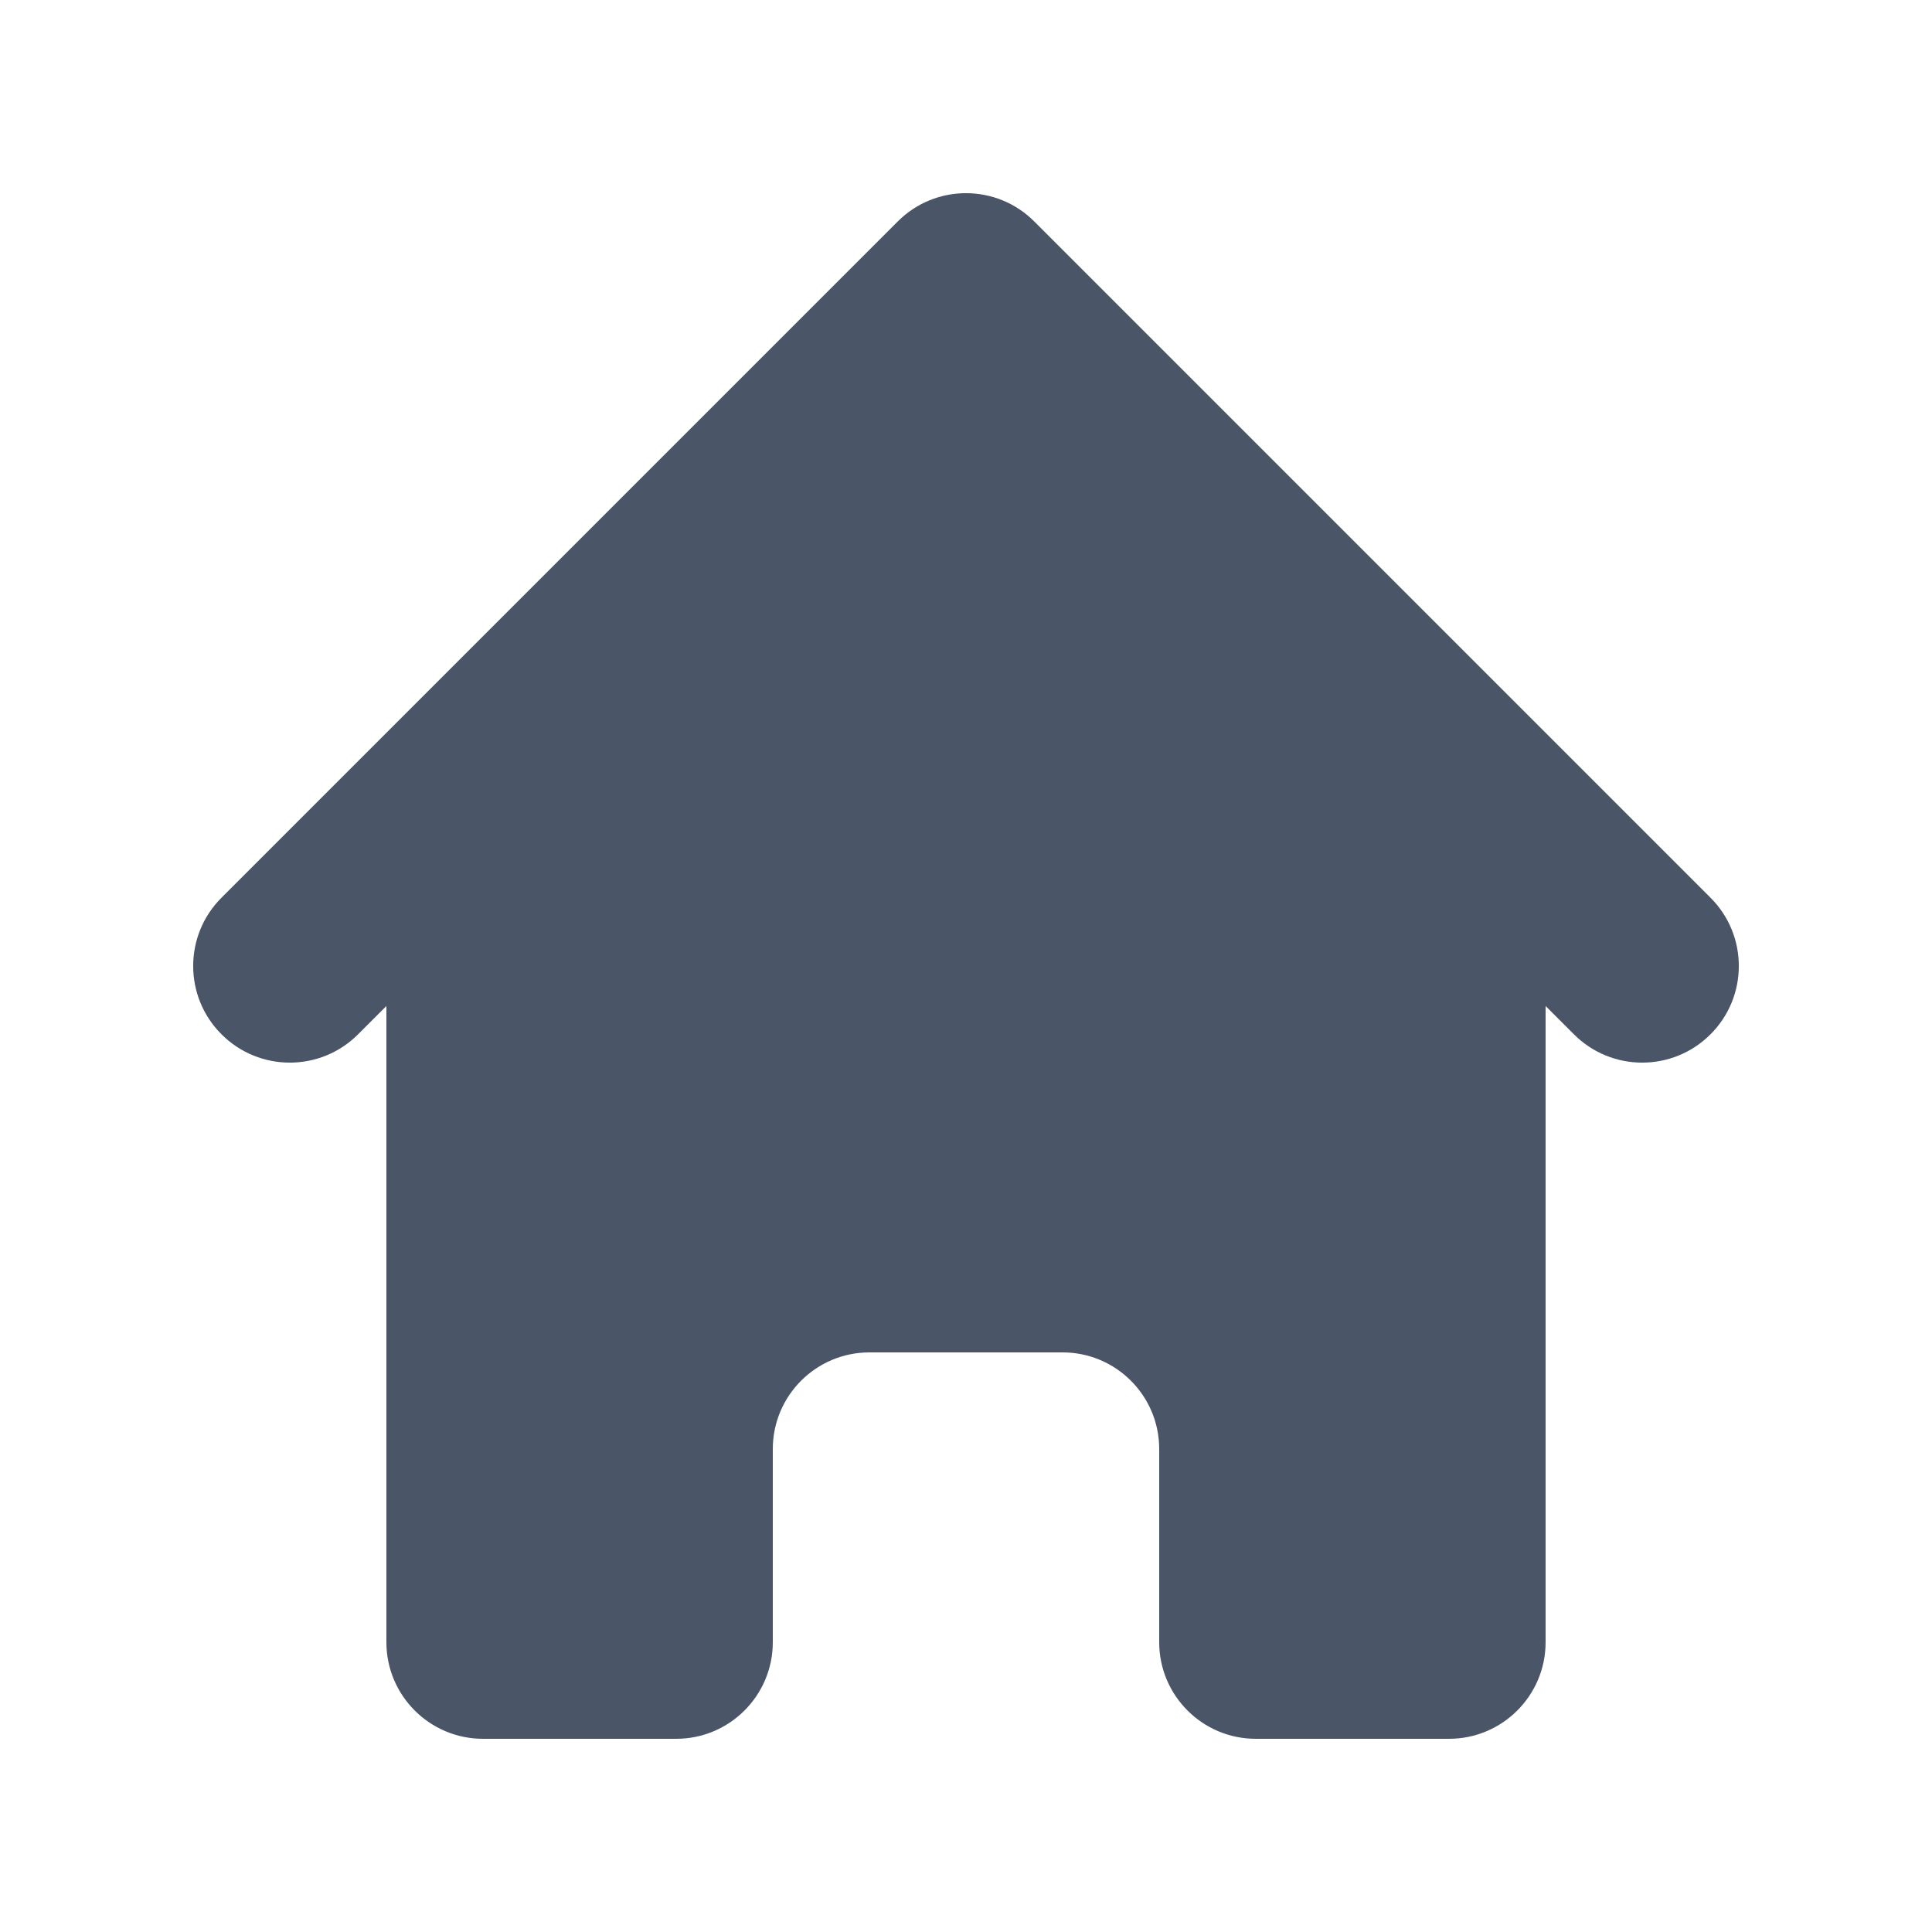
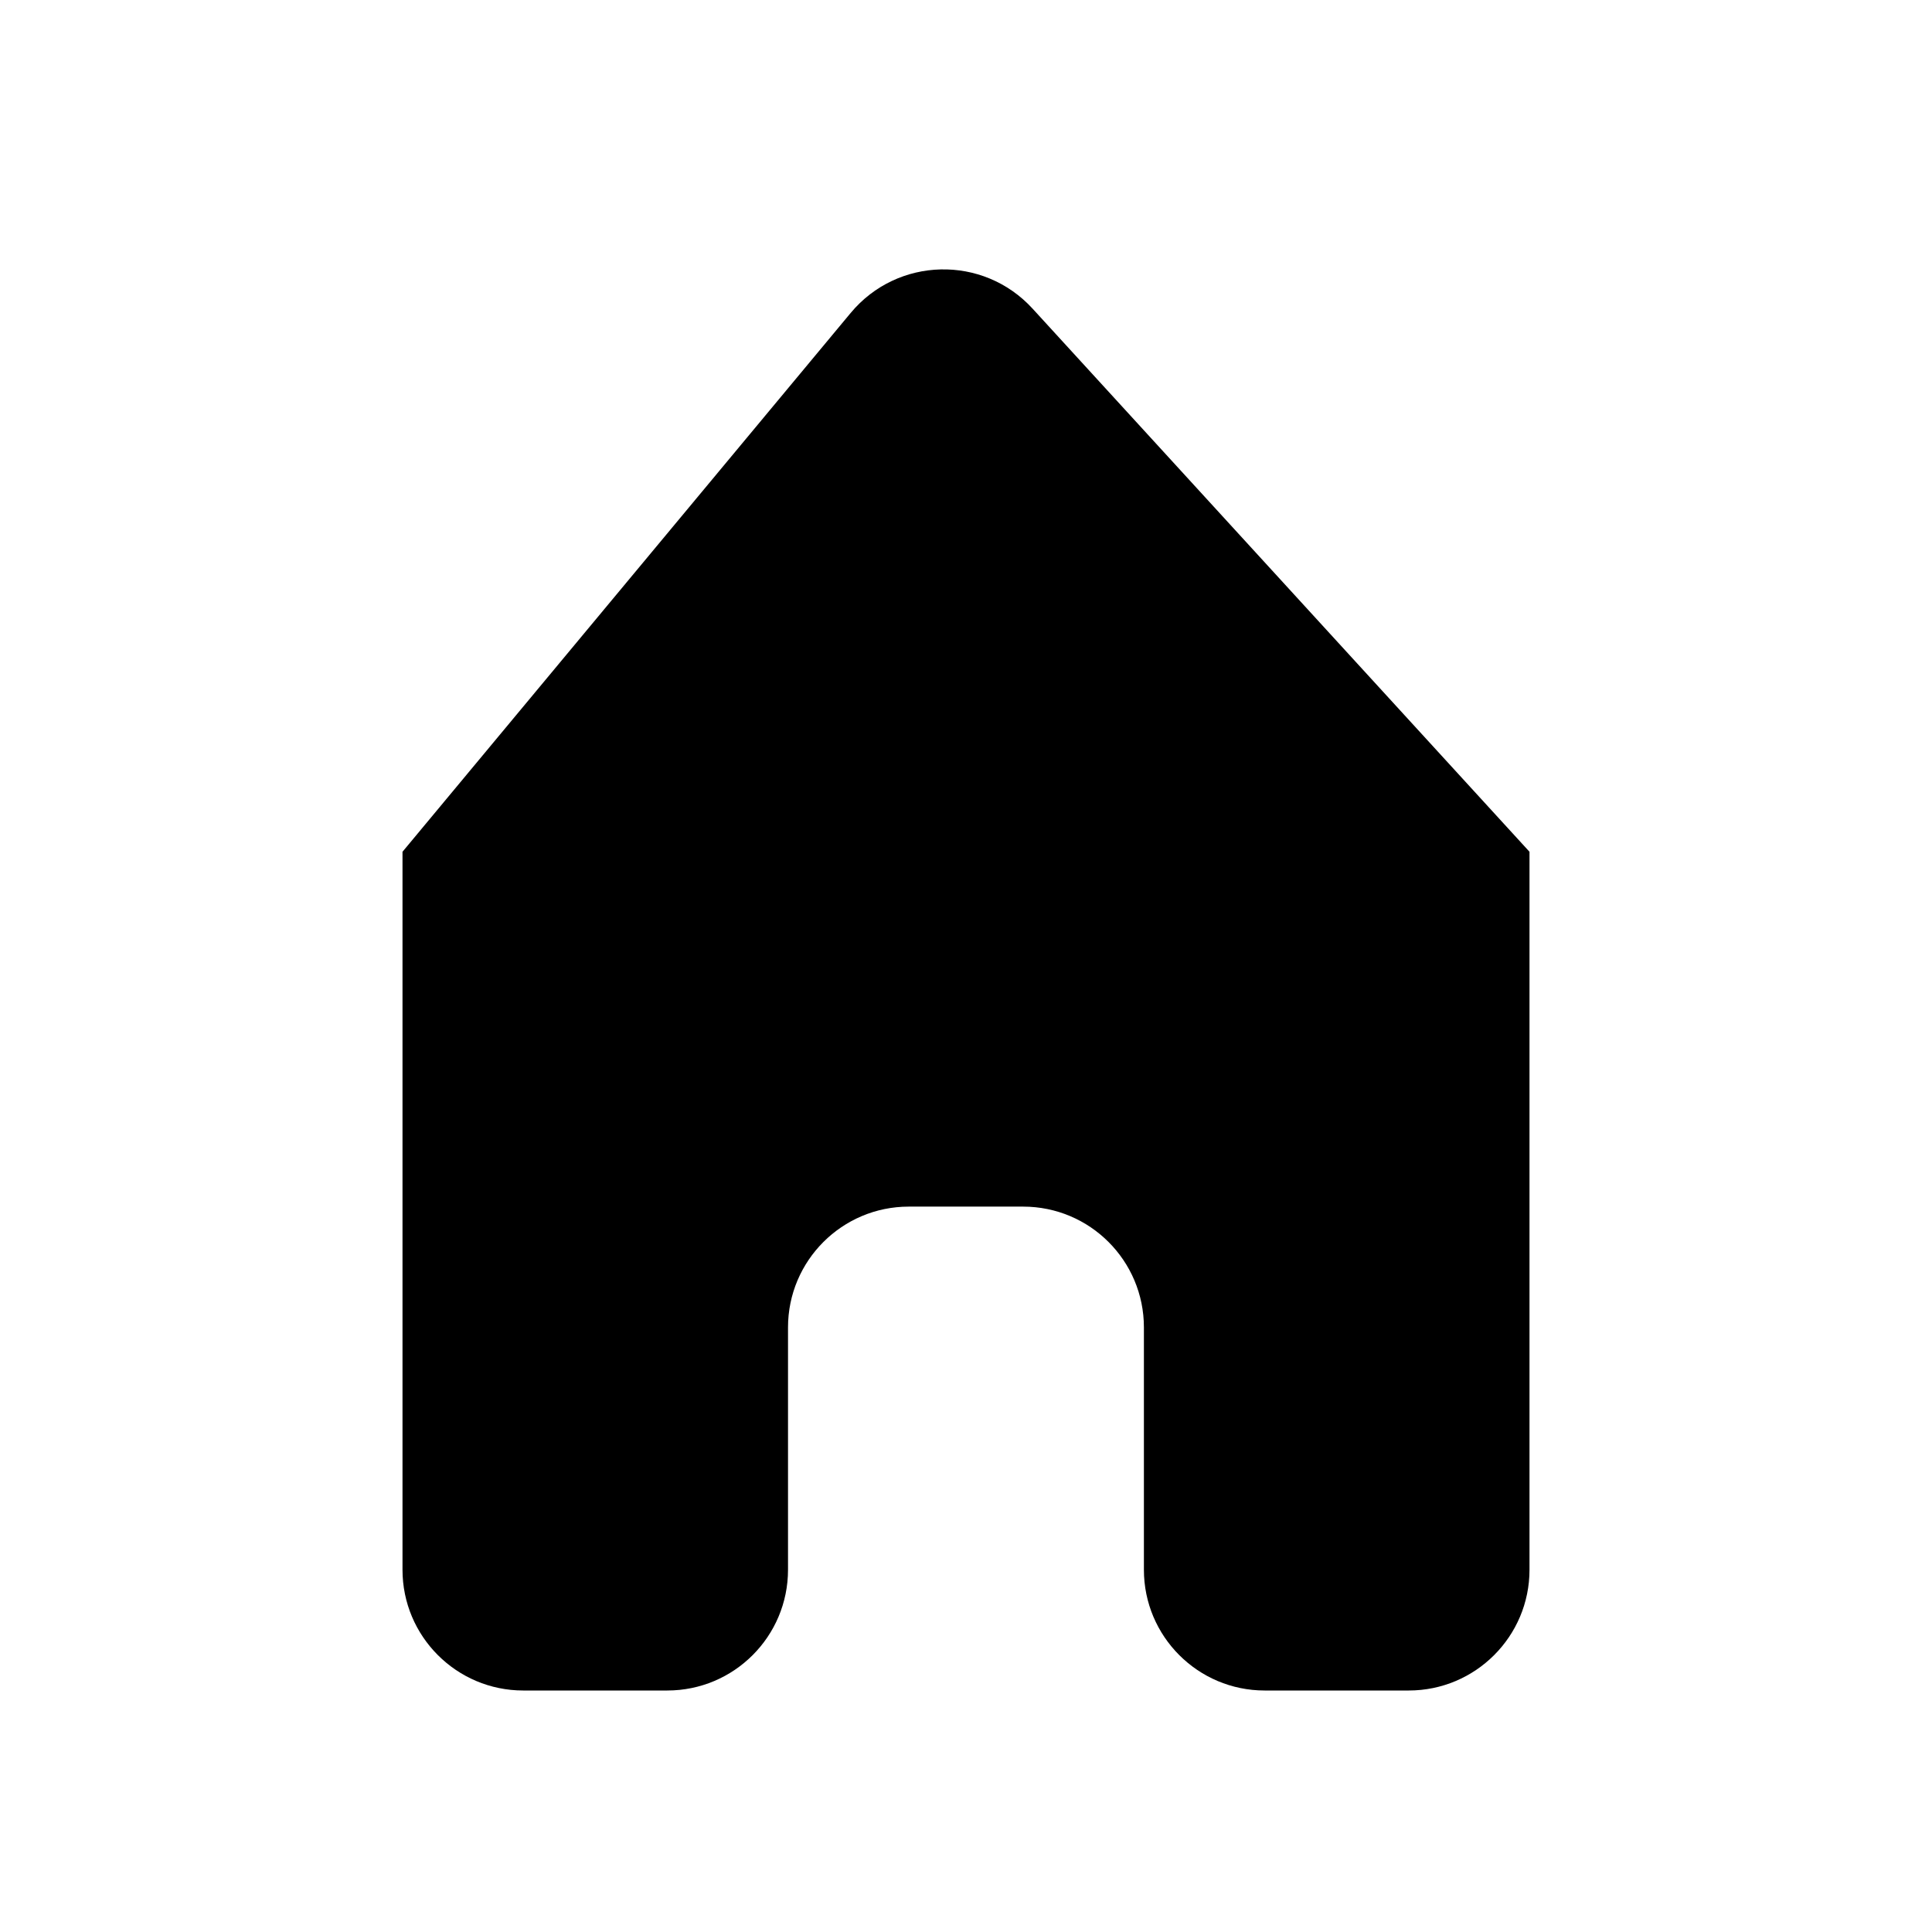
- <svg xmlns="http://www.w3.org/2000/svg" width="20" height="20" viewBox="0 0 20 20" fill="none">
-   <path d="M10.707 2.293C10.317 1.902 9.683 1.902 9.293 2.293L2.293 9.293C1.902 9.683 1.902 10.317 2.293 10.707C2.683 11.098 3.317 11.098 3.707 10.707L4 10.414V17C4 17.552 4.448 18 5 18H7C7.552 18 8 17.552 8 17V15C8 14.448 8.448 14 9 14H11C11.552 14 12 14.448 12 15V17C12 17.552 12.448 18 13 18H15C15.552 18 16 17.552 16 17V10.414L16.293 10.707C16.683 11.098 17.317 11.098 17.707 10.707C18.098 10.317 18.098 9.683 17.707 9.293L10.707 2.293Z" fill="#4A5568" />
+ <svg xmlns="http://www.w3.org/2000/svg" width="24" height="24" viewBox="0 0 24 24" fill="none">
+   <path fill-rule="evenodd" clip-rule="evenodd" d="M12.827 3.834C12.213 3.163 11.149 3.188 10.567 3.888L5 10.581C5 10.581 5 10.581 5 10.581V10.581C5 10.581 5 10.581 5 10.581V10.581V19.5C5 20.328 5.672 21 6.5 21H8.289C9.118 21 9.789 20.328 9.789 19.5V16.489C9.789 15.661 10.461 14.989 11.289 14.989H12.71C13.539 14.989 14.21 15.661 14.21 16.489V19.5C14.21 20.328 14.882 21 15.71 21H17.5C18.328 21 19 20.328 19 19.5V10.581V10.581C19 10.581 19 10.581 19 10.581L12.827 3.834Z" fill="black" />
</svg>
